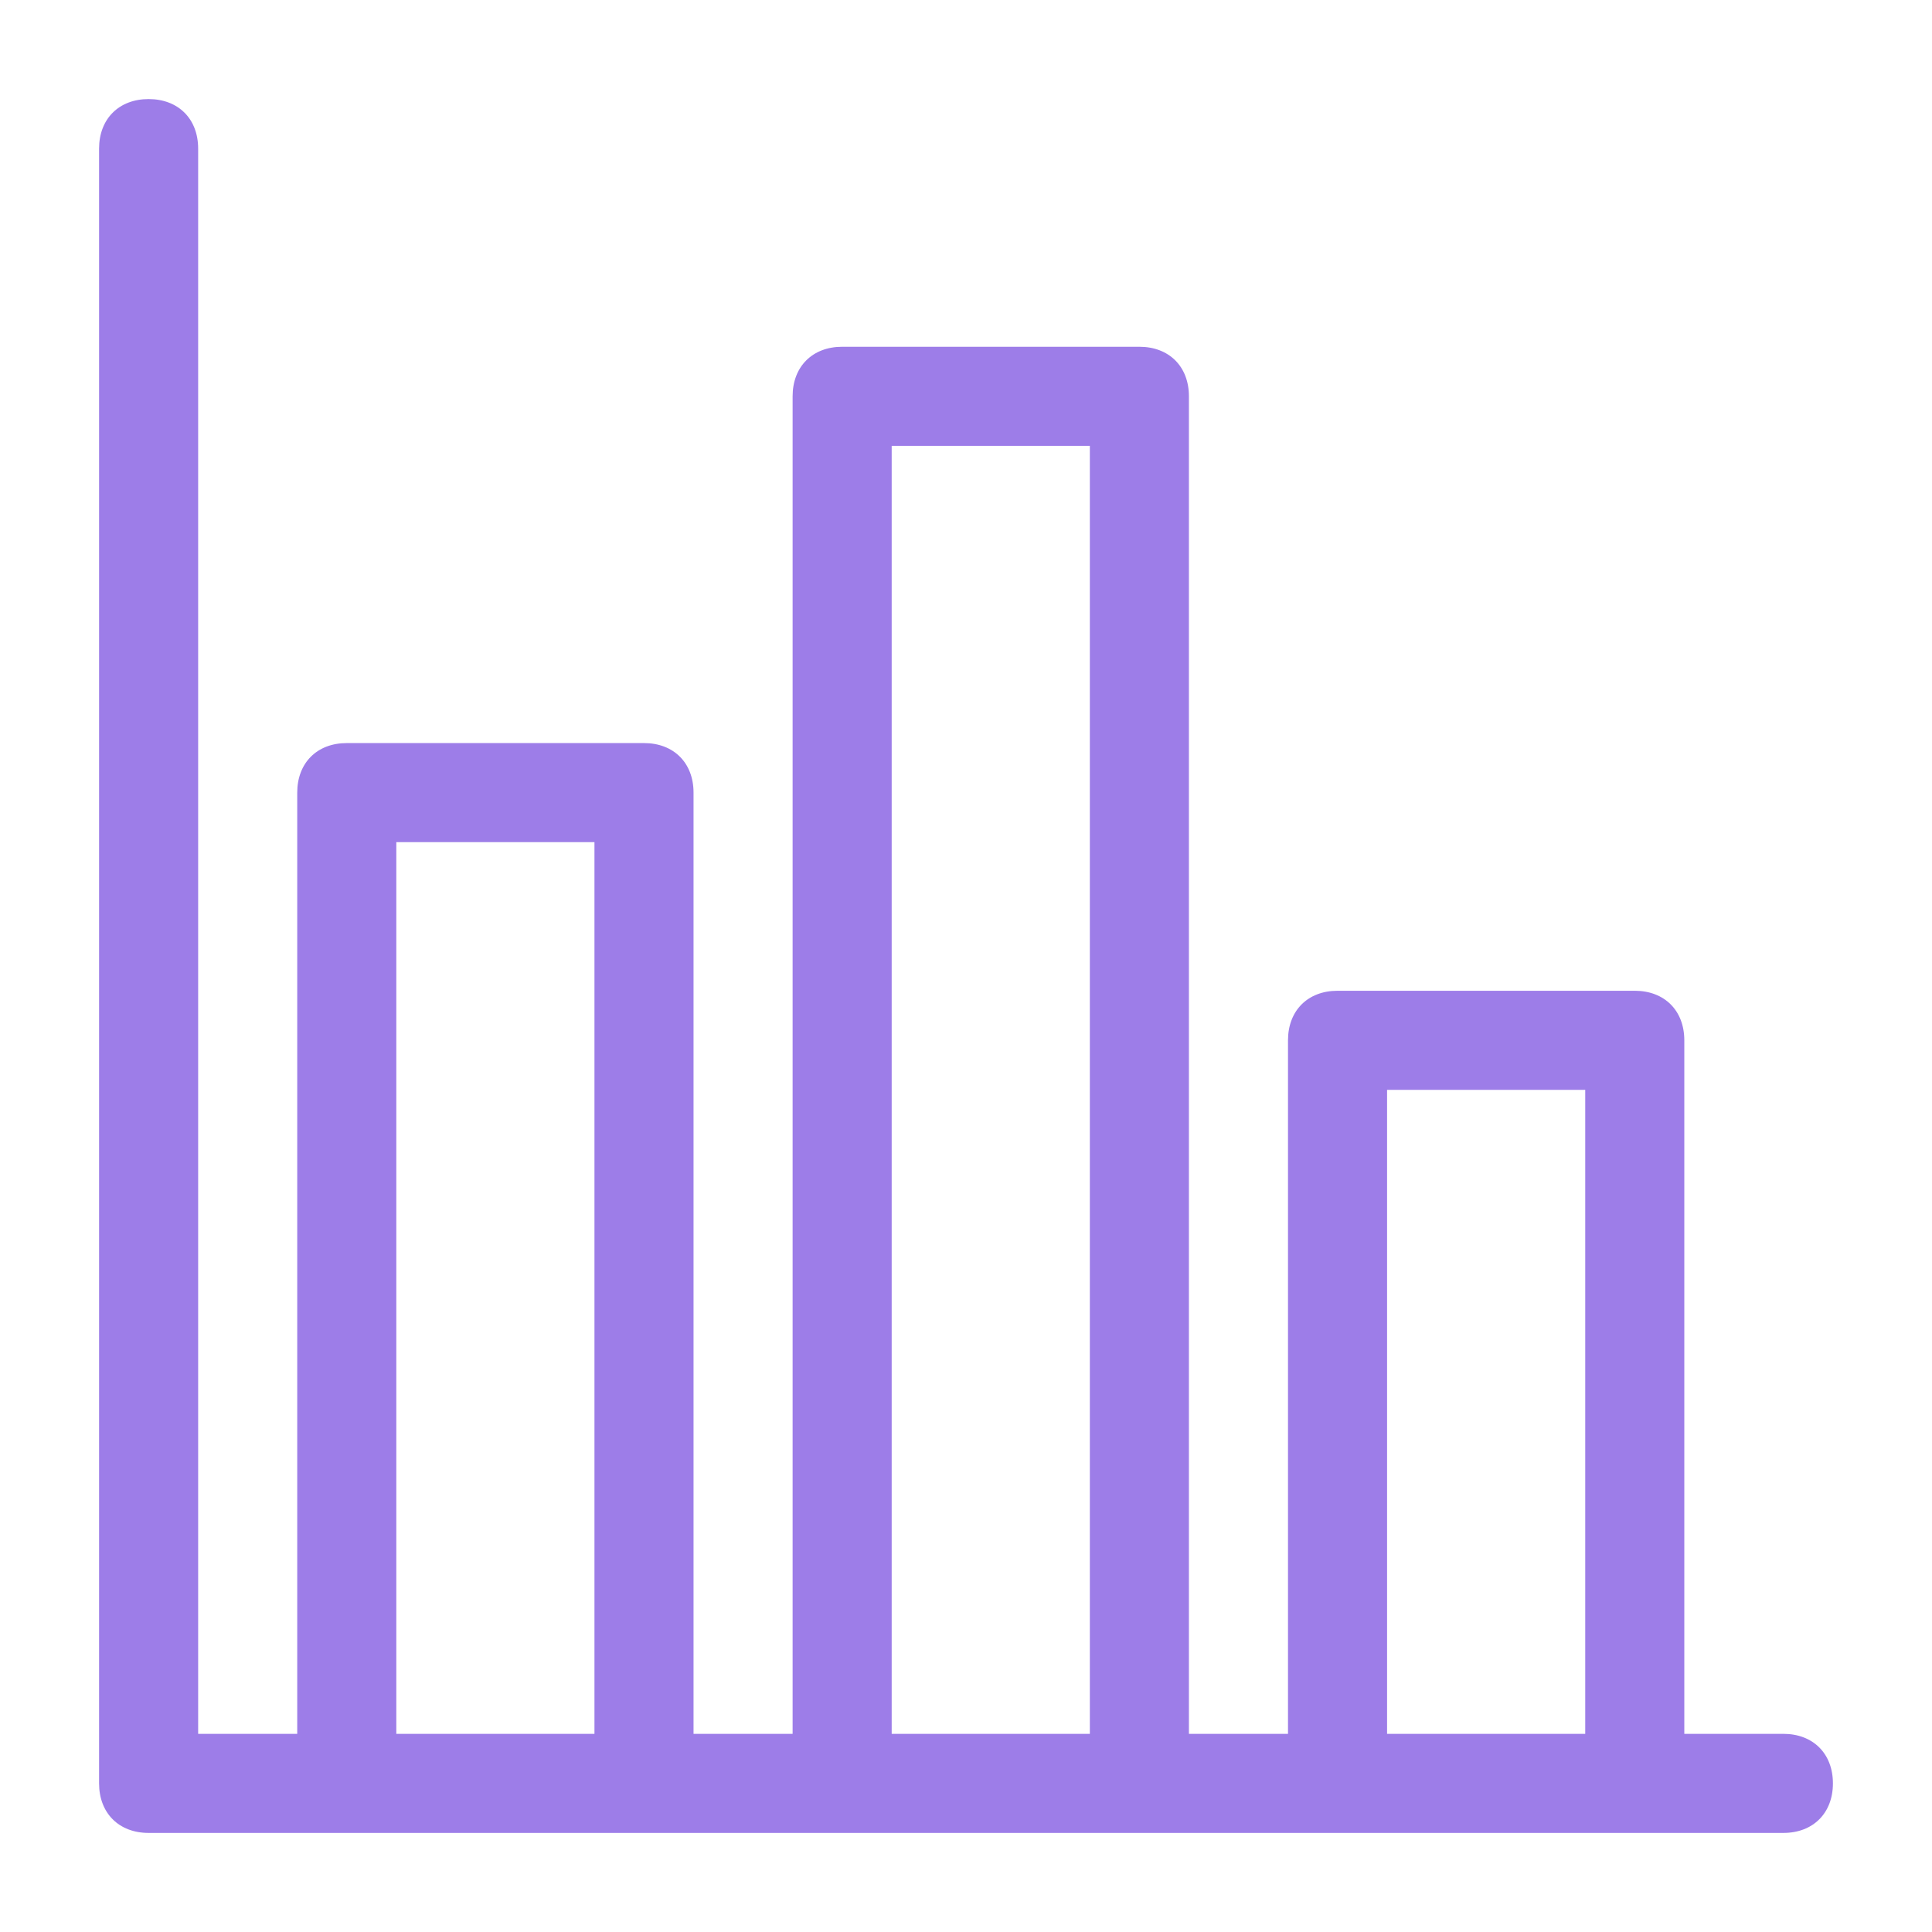
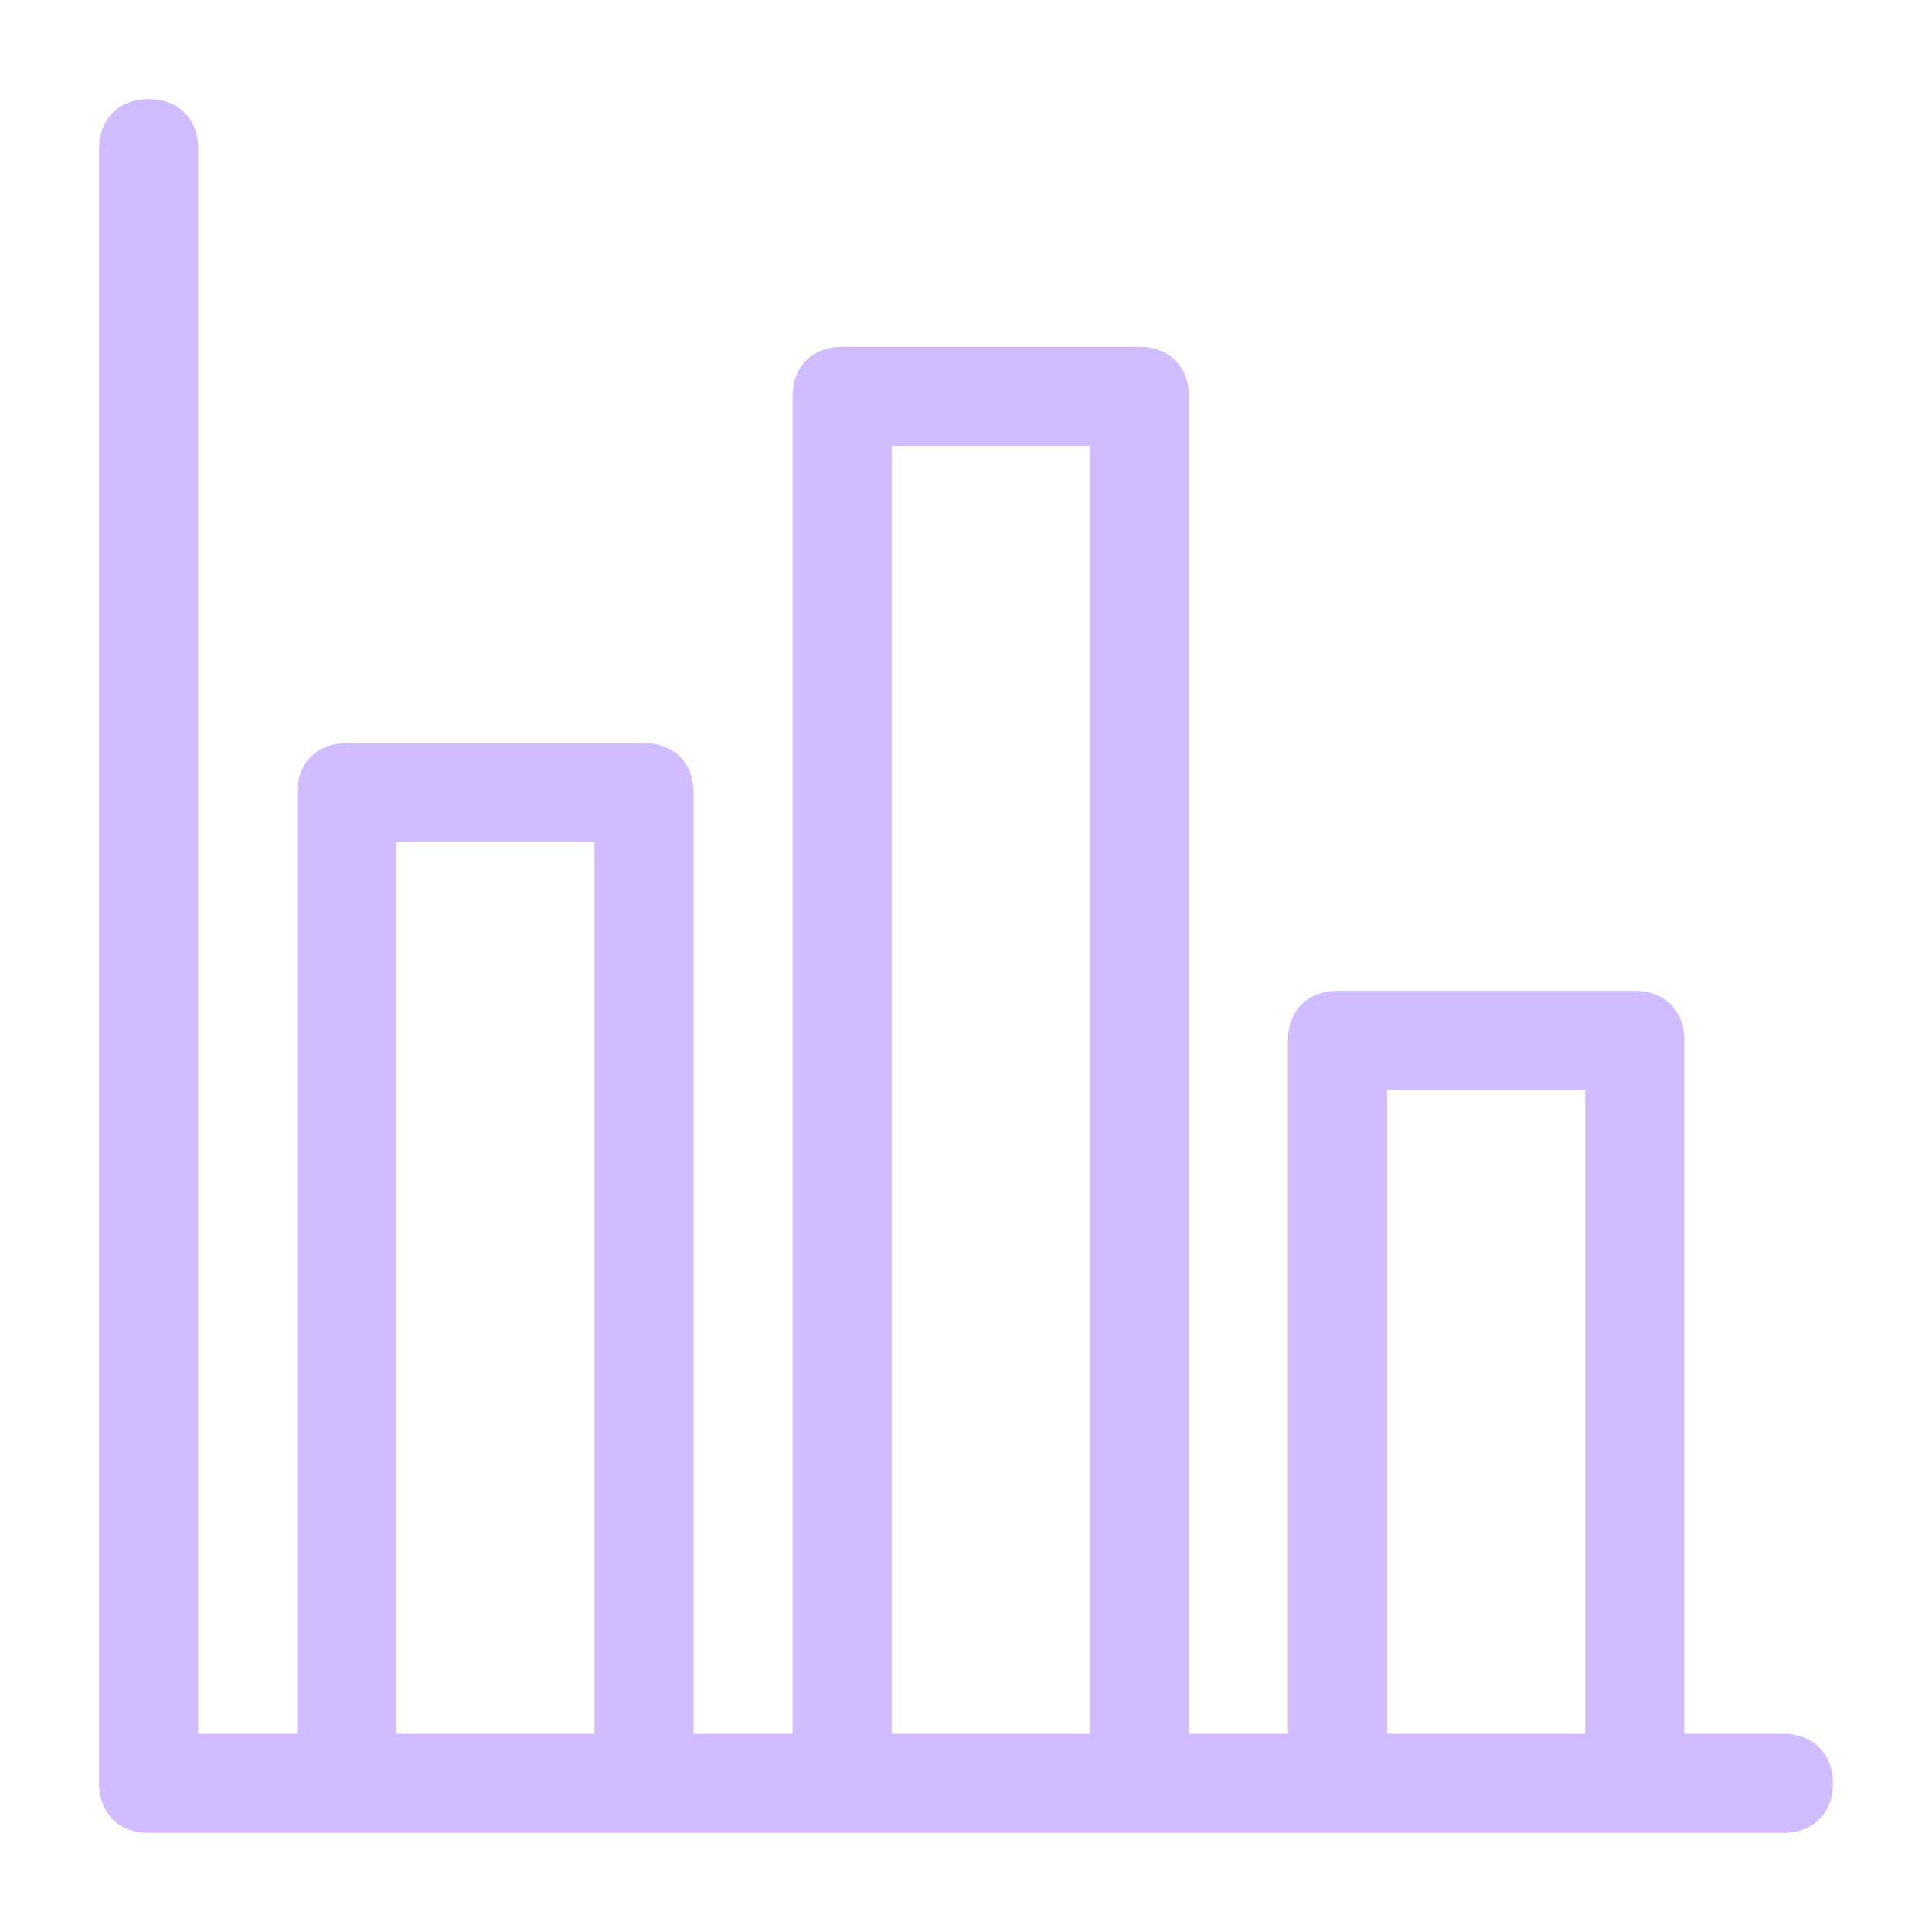
<svg xmlns="http://www.w3.org/2000/svg" width="39" height="39" viewBox="0 0 39 39" fill="none">
-   <path d="M36 35H34V21C34 20.4 33.6 20 33 20H27C26.4 20 26 20.4 26 21V35H24V8C24 7.4 23.6 7 23 7H17C16.4 7 16 7.4 16 8V35H14V16C14 15.4 13.6 15 13 15H7C6.4 15 6 15.4 6 16V35H4V3C4 2.4 3.6 2 3 2C2.4 2 2 2.4 2 3V36C2 36.6 2.4 37 3 37H36C36.6 37 37 36.6 37 36C37 35.4 36.6 35 36 35ZM28 22H32V35H28V22ZM18 9H22V35H18V9ZM8 17H12V35H8V17Z" fill="#9D7DE8" />
+   <path d="M36 35H34V21C34 20.4 33.6 20 33 20H27C26.4 20 26 20.4 26 21V35H24V8C24 7.4 23.6 7 23 7H17C16.4 7 16 7.4 16 8V35H14V16C14 15.4 13.6 15 13 15H7C6.4 15 6 15.4 6 16V35H4V3C4 2.4 3.6 2 3 2C2.4 2 2 2.4 2 3V36C2 36.6 2.4 37 3 37H36C36.6 37 37 36.6 37 36C37 35.4 36.6 35 36 35ZM28 22H32V35H28V22ZM18 9H22V35H18V9ZM8 17H12V35H8V17Z" fill="#D0BCff" />
</svg>
